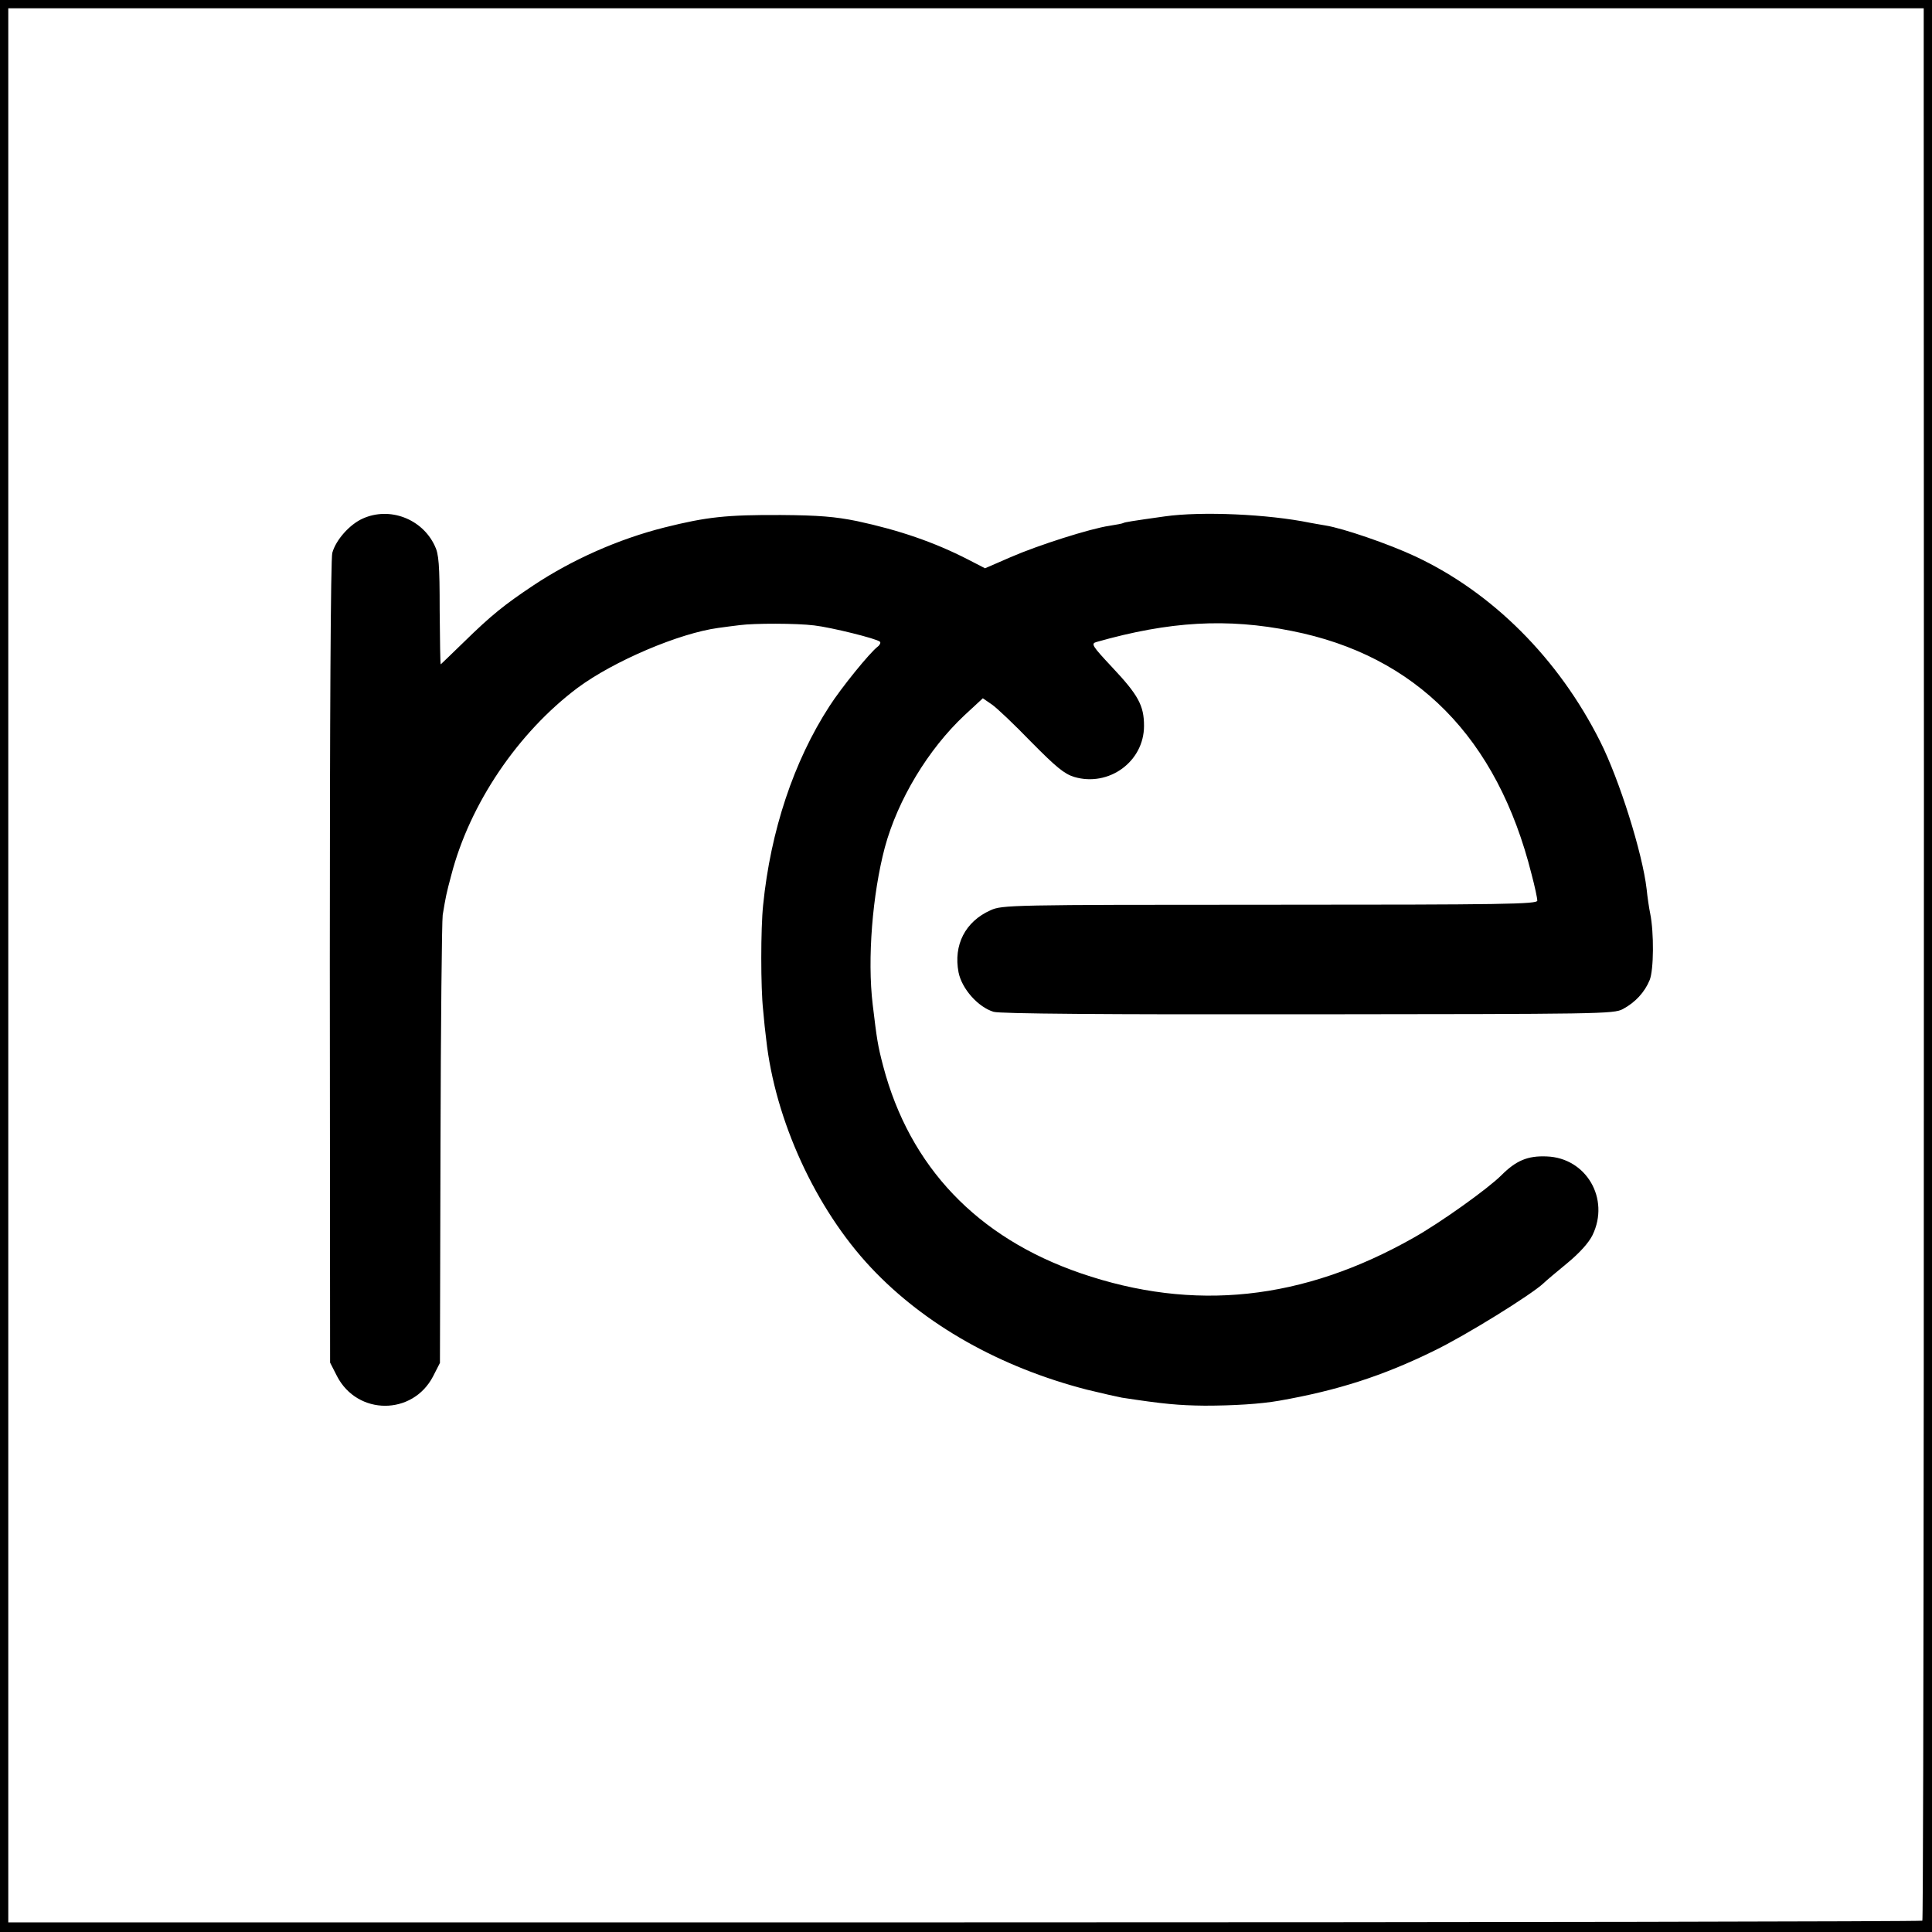
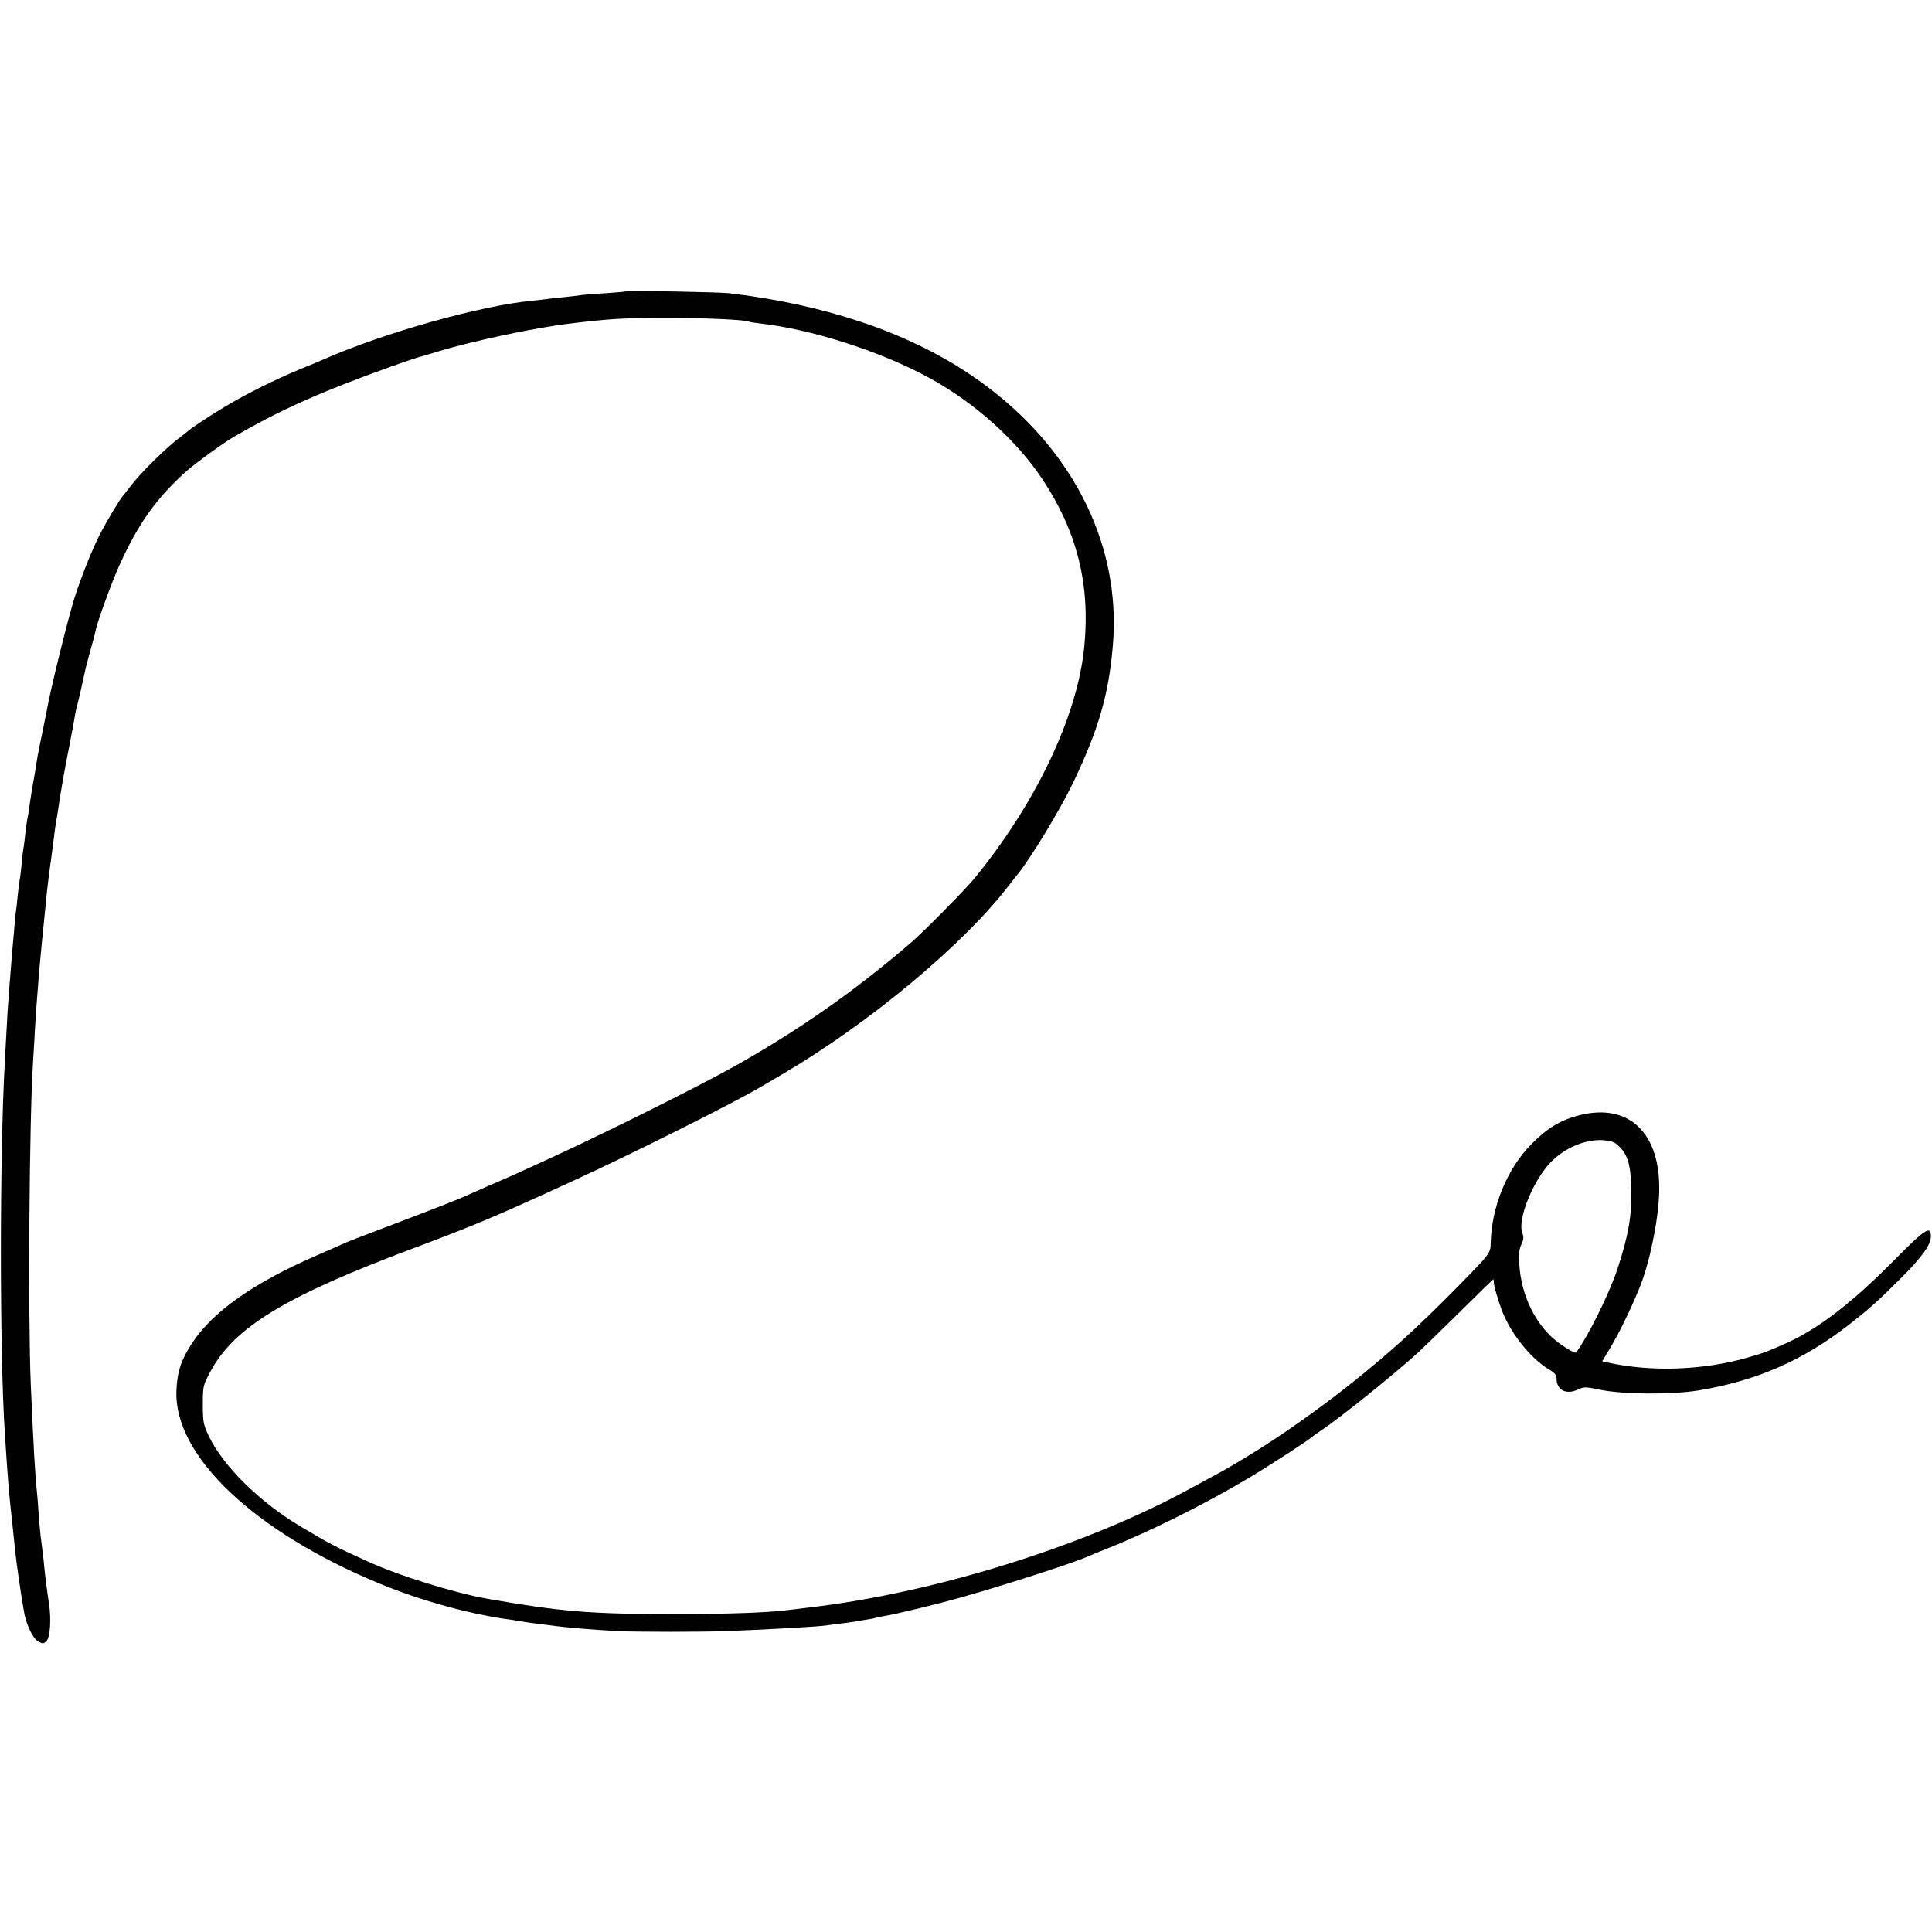
- <svg xmlns="http://www.w3.org/2000/svg" version="1.0" width="700pt" height="700pt" viewBox="0 0 700 700" preserveAspectRatio="xMidYMid meet">
-   <g transform="translate(0,700) scale(0.1,-0.1)" fill="#000000" stroke="none">
-     <path d="M0 3500 l0 -3500 3500 0 3500 0 0 3500 0 3500 -3500 0 -3500 0 0 -3500z m6970 3118 c2 -3455 0 -6572 -5 -6577 -4 -3 -1566 -6 -3471 -6 l-3464 0 0 3468 0 3467 3470 0 3470 0 0 -352z" />
-     <path d="M1314 5121 c-47 -21 -97 -77 -110 -124 -6 -19 -9 -609 -9 -1483 l1 -1451 25 -49 c74 -143 274 -143 348 -1 l25 49 2 791 c1 436 5 810 8 832 11 66 13 77 31 144 67 259 242 517 458 679 131 97 368 198 510 217 23 3 58 8 77 10 51 7 206 7 270 -1 61 -7 227 -48 238 -59 4 -3 0 -12 -8 -18 -29 -22 -132 -149 -175 -216 -129 -199 -213 -451 -240 -720 -9 -85 -9 -300 0 -381 3 -36 8 -83 11 -105 32 -293 179 -614 379 -827 195 -208 469 -362 783 -443 53 -13 111 -26 127 -29 151 -23 205 -28 300 -29 104 0 202 6 270 18 211 37 376 90 561 181 114 55 354 204 397 245 8 8 46 40 85 72 45 37 79 75 92 102 64 132 -23 280 -166 285 -69 3 -111 -15 -164 -68 -49 -49 -221 -172 -319 -227 -401 -227 -796 -269 -1206 -128 -375 129 -619 386 -715 750 -20 76 -23 98 -38 223 -20 166 -1 400 44 570 47 173 157 355 288 478 l67 62 32 -22 c18 -12 82 -73 143 -136 90 -91 120 -116 156 -127 125 -37 253 55 253 185 0 74 -21 112 -116 213 -73 78 -77 85 -56 91 264 75 473 87 707 40 451 -89 745 -387 869 -881 12 -45 21 -88 21 -96 0 -13 -117 -15 -969 -15 -942 0 -970 -1 -1012 -20 -92 -41 -135 -126 -116 -225 12 -60 71 -126 127 -143 24 -7 397 -10 1140 -9 1057 1 1107 1 1140 19 45 24 79 61 97 105 15 36 16 172 2 241 -4 19 -10 59 -13 89 -15 130 -99 397 -168 534 -151 301 -391 541 -672 672 -94 44 -260 101 -323 111 -19 3 -45 8 -57 10 -151 31 -392 42 -526 23 -121 -17 -145 -21 -150 -24 -3 -2 -25 -6 -50 -10 -69 -10 -258 -70 -359 -114 l-92 -40 -62 32 c-121 62 -248 106 -402 139 -79 16 -138 21 -275 22 -198 1 -270 -7 -422 -45 -167 -42 -336 -117 -477 -211 -102 -68 -151 -107 -249 -203 -45 -44 -84 -81 -85 -82 -2 -1 -3 87 -4 196 0 166 -3 204 -18 234 -46 98 -164 142 -261 98z" />
+ <svg xmlns="http://www.w3.org/2000/svg" version="1.0" width="1024pt" height="1024pt" viewBox="0 0 1024 1024" preserveAspectRatio="xMidYMid meet">
+   <g transform="translate(0,1024) scale(0.1,-0.1)" fill="#000000" stroke="none">
+     <path d="M3319 8696 c-2 -2 -51 -6 -109 -10 -58 -3 -116 -8 -130 -10 -14 -3 -55 -7 -92 -11 -37 -3 -77 -8 -90 -10 -13 -2 -48 -6 -78 -9 -269 -25 -786 -170 -1105 -311 -16 -7 -70 -30 -120 -50 -136 -56 -288 -132 -400 -199 -88 -52 -191 -121 -205 -136 -3 -3 -23 -18 -45 -35 -63 -47 -200 -182 -247 -244 -24 -31 -45 -58 -48 -61 -12 -11 -88 -138 -122 -205 -41 -81 -95 -216 -132 -330 -35 -111 -127 -481 -149 -605 -3 -14 -12 -59 -20 -100 -19 -91 -26 -124 -33 -170 -7 -46 -10 -63 -23 -135 -5 -33 -13 -80 -16 -105 -3 -25 -8 -52 -10 -60 -2 -8 -6 -40 -10 -70 -3 -30 -7 -65 -9 -77 -3 -12 -8 -53 -11 -90 -4 -37 -8 -75 -10 -83 -2 -8 -7 -46 -11 -85 -3 -38 -8 -78 -10 -88 -2 -10 -6 -53 -9 -95 -4 -42 -8 -93 -10 -112 -2 -19 -6 -75 -10 -125 -4 -49 -9 -108 -10 -130 -2 -22 -7 -94 -10 -160 -4 -66 -8 -149 -10 -185 -27 -483 -27 -1527 0 -1945 14 -218 20 -298 30 -395 3 -25 10 -88 15 -140 17 -167 19 -176 45 -350 3 -14 7 -43 11 -65 10 -70 47 -148 76 -165 25 -13 29 -13 44 2 20 19 26 115 14 196 -10 65 -21 150 -25 193 -3 38 -14 126 -20 169 -2 14 -6 66 -10 115 -3 50 -8 106 -10 125 -9 83 -18 241 -32 565 -15 356 -8 1397 12 1705 3 41 7 118 10 170 3 52 7 120 10 150 2 30 7 89 10 130 5 64 23 250 41 425 4 43 13 119 29 232 2 16 6 51 10 78 3 28 8 61 10 75 3 14 7 43 11 65 13 93 36 226 64 365 11 58 23 121 26 140 3 19 7 41 10 49 4 12 38 160 49 213 2 9 13 51 25 94 12 42 24 87 26 99 8 44 85 257 126 347 100 223 200 362 360 504 43 38 190 145 238 173 191 112 357 192 591 284 137 54 387 144 424 151 6 2 42 12 80 24 180 55 517 126 695 147 215 26 285 30 520 30 205 0 413 -10 430 -20 3 -2 28 -6 55 -9 279 -31 651 -151 906 -292 239 -132 457 -328 594 -534 184 -278 254 -557 222 -886 -35 -368 -257 -834 -586 -1234 -47 -57 -269 -282 -331 -335 -299 -257 -593 -463 -934 -655 -232 -129 -775 -398 -1081 -535 -16 -7 -57 -26 -90 -41 -33 -15 -94 -41 -135 -59 -41 -18 -95 -42 -120 -53 -46 -21 -154 -63 -440 -172 -91 -34 -178 -68 -195 -75 -16 -8 -93 -41 -170 -75 -326 -143 -539 -294 -647 -459 -59 -90 -79 -153 -83 -254 -12 -343 411 -745 1076 -1020 222 -92 488 -165 699 -192 14 -2 39 -6 55 -9 17 -3 50 -8 75 -11 25 -3 61 -8 80 -10 68 -10 231 -24 356 -30 85 -5 459 -5 574 0 215 8 497 24 530 30 14 2 48 7 76 10 28 3 61 8 74 10 13 3 42 7 64 11 22 3 43 7 46 9 3 2 24 6 48 10 51 7 289 65 415 101 233 66 586 180 662 214 11 5 54 23 95 39 228 90 528 239 770 384 87 52 311 197 320 208 3 3 28 21 55 39 104 70 382 294 510 410 27 25 128 123 224 218 95 94 175 172 176 172 1 0 2 -6 2 -12 0 -22 23 -101 45 -158 47 -120 151 -250 246 -307 31 -18 42 -31 42 -50 0 -61 52 -87 113 -58 32 15 41 15 113 0 121 -26 381 -28 524 -5 307 50 555 158 799 348 113 89 144 116 271 242 111 110 162 179 164 223 2 65 -28 46 -192 -120 -223 -226 -403 -365 -572 -441 -96 -43 -118 -52 -202 -76 -237 -69 -514 -79 -745 -28 l-31 7 39 65 c22 36 57 101 78 145 36 74 47 99 81 180 52 126 100 357 104 505 9 314 -159 476 -423 409 -100 -25 -173 -70 -257 -156 -127 -130 -209 -331 -213 -523 -1 -53 -3 -55 -190 -245 -197 -200 -348 -337 -541 -491 -184 -147 -404 -301 -575 -403 -33 -20 -67 -40 -77 -46 -33 -20 -255 -140 -318 -172 -554 -280 -1288 -500 -1910 -573 -52 -6 -108 -13 -125 -15 -97 -12 -309 -20 -585 -20 -450 0 -600 12 -995 81 -180 32 -477 124 -645 202 -177 81 -192 89 -353 185 -214 129 -405 317 -481 477 -28 59 -31 74 -31 165 0 98 1 102 40 175 126 235 397 400 1079 655 323 121 434 168 841 355 314 144 842 408 997 499 15 9 68 40 119 70 456 268 953 682 1194 995 17 22 39 51 51 65 71 88 224 342 291 481 135 282 189 467 211 724 49 558 -232 1091 -762 1445 -333 222 -765 367 -1271 427 -55 6 -540 15 -546 10z m5257 -4527 c52 -47 68 -102 70 -239 3 -135 -16 -243 -73 -415 -41 -126 -155 -357 -219 -443 -7 -10 -95 47 -136 87 -95 94 -154 227 -165 373 -4 59 -2 85 10 111 13 27 14 40 5 64 -23 62 41 236 126 344 72 92 194 151 298 146 45 -3 64 -9 84 -28z" />
  </g>
</svg>
